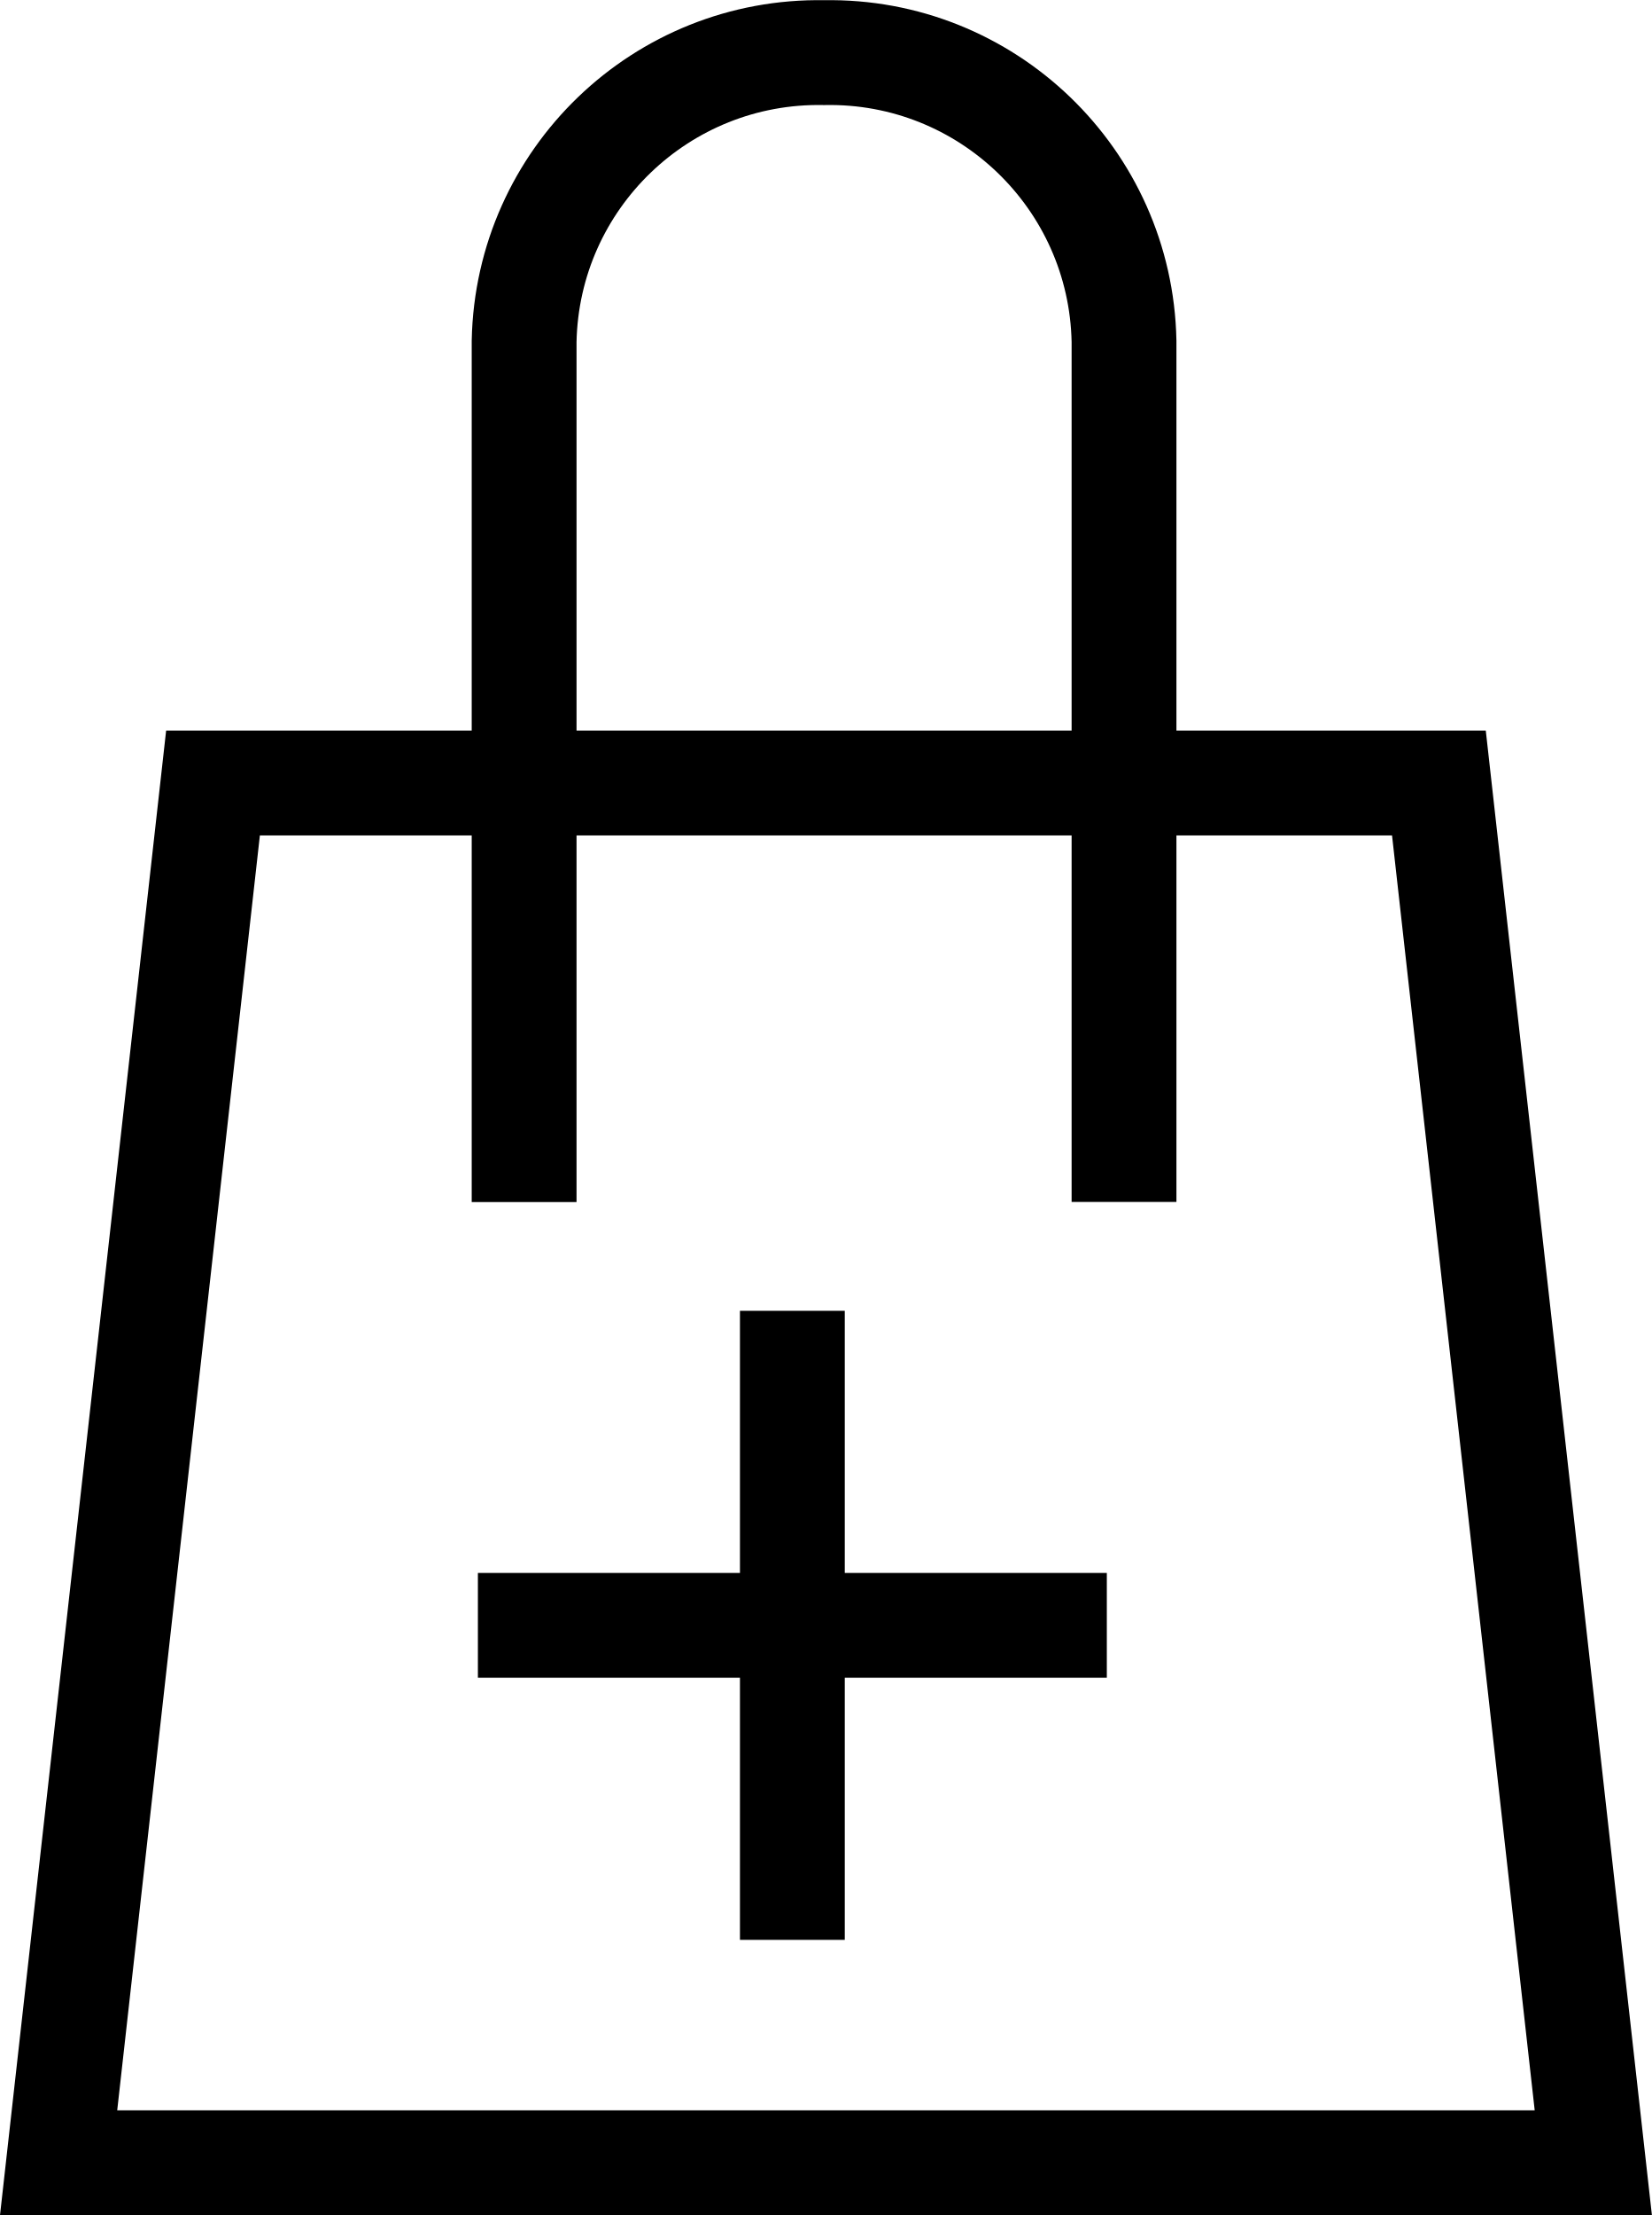
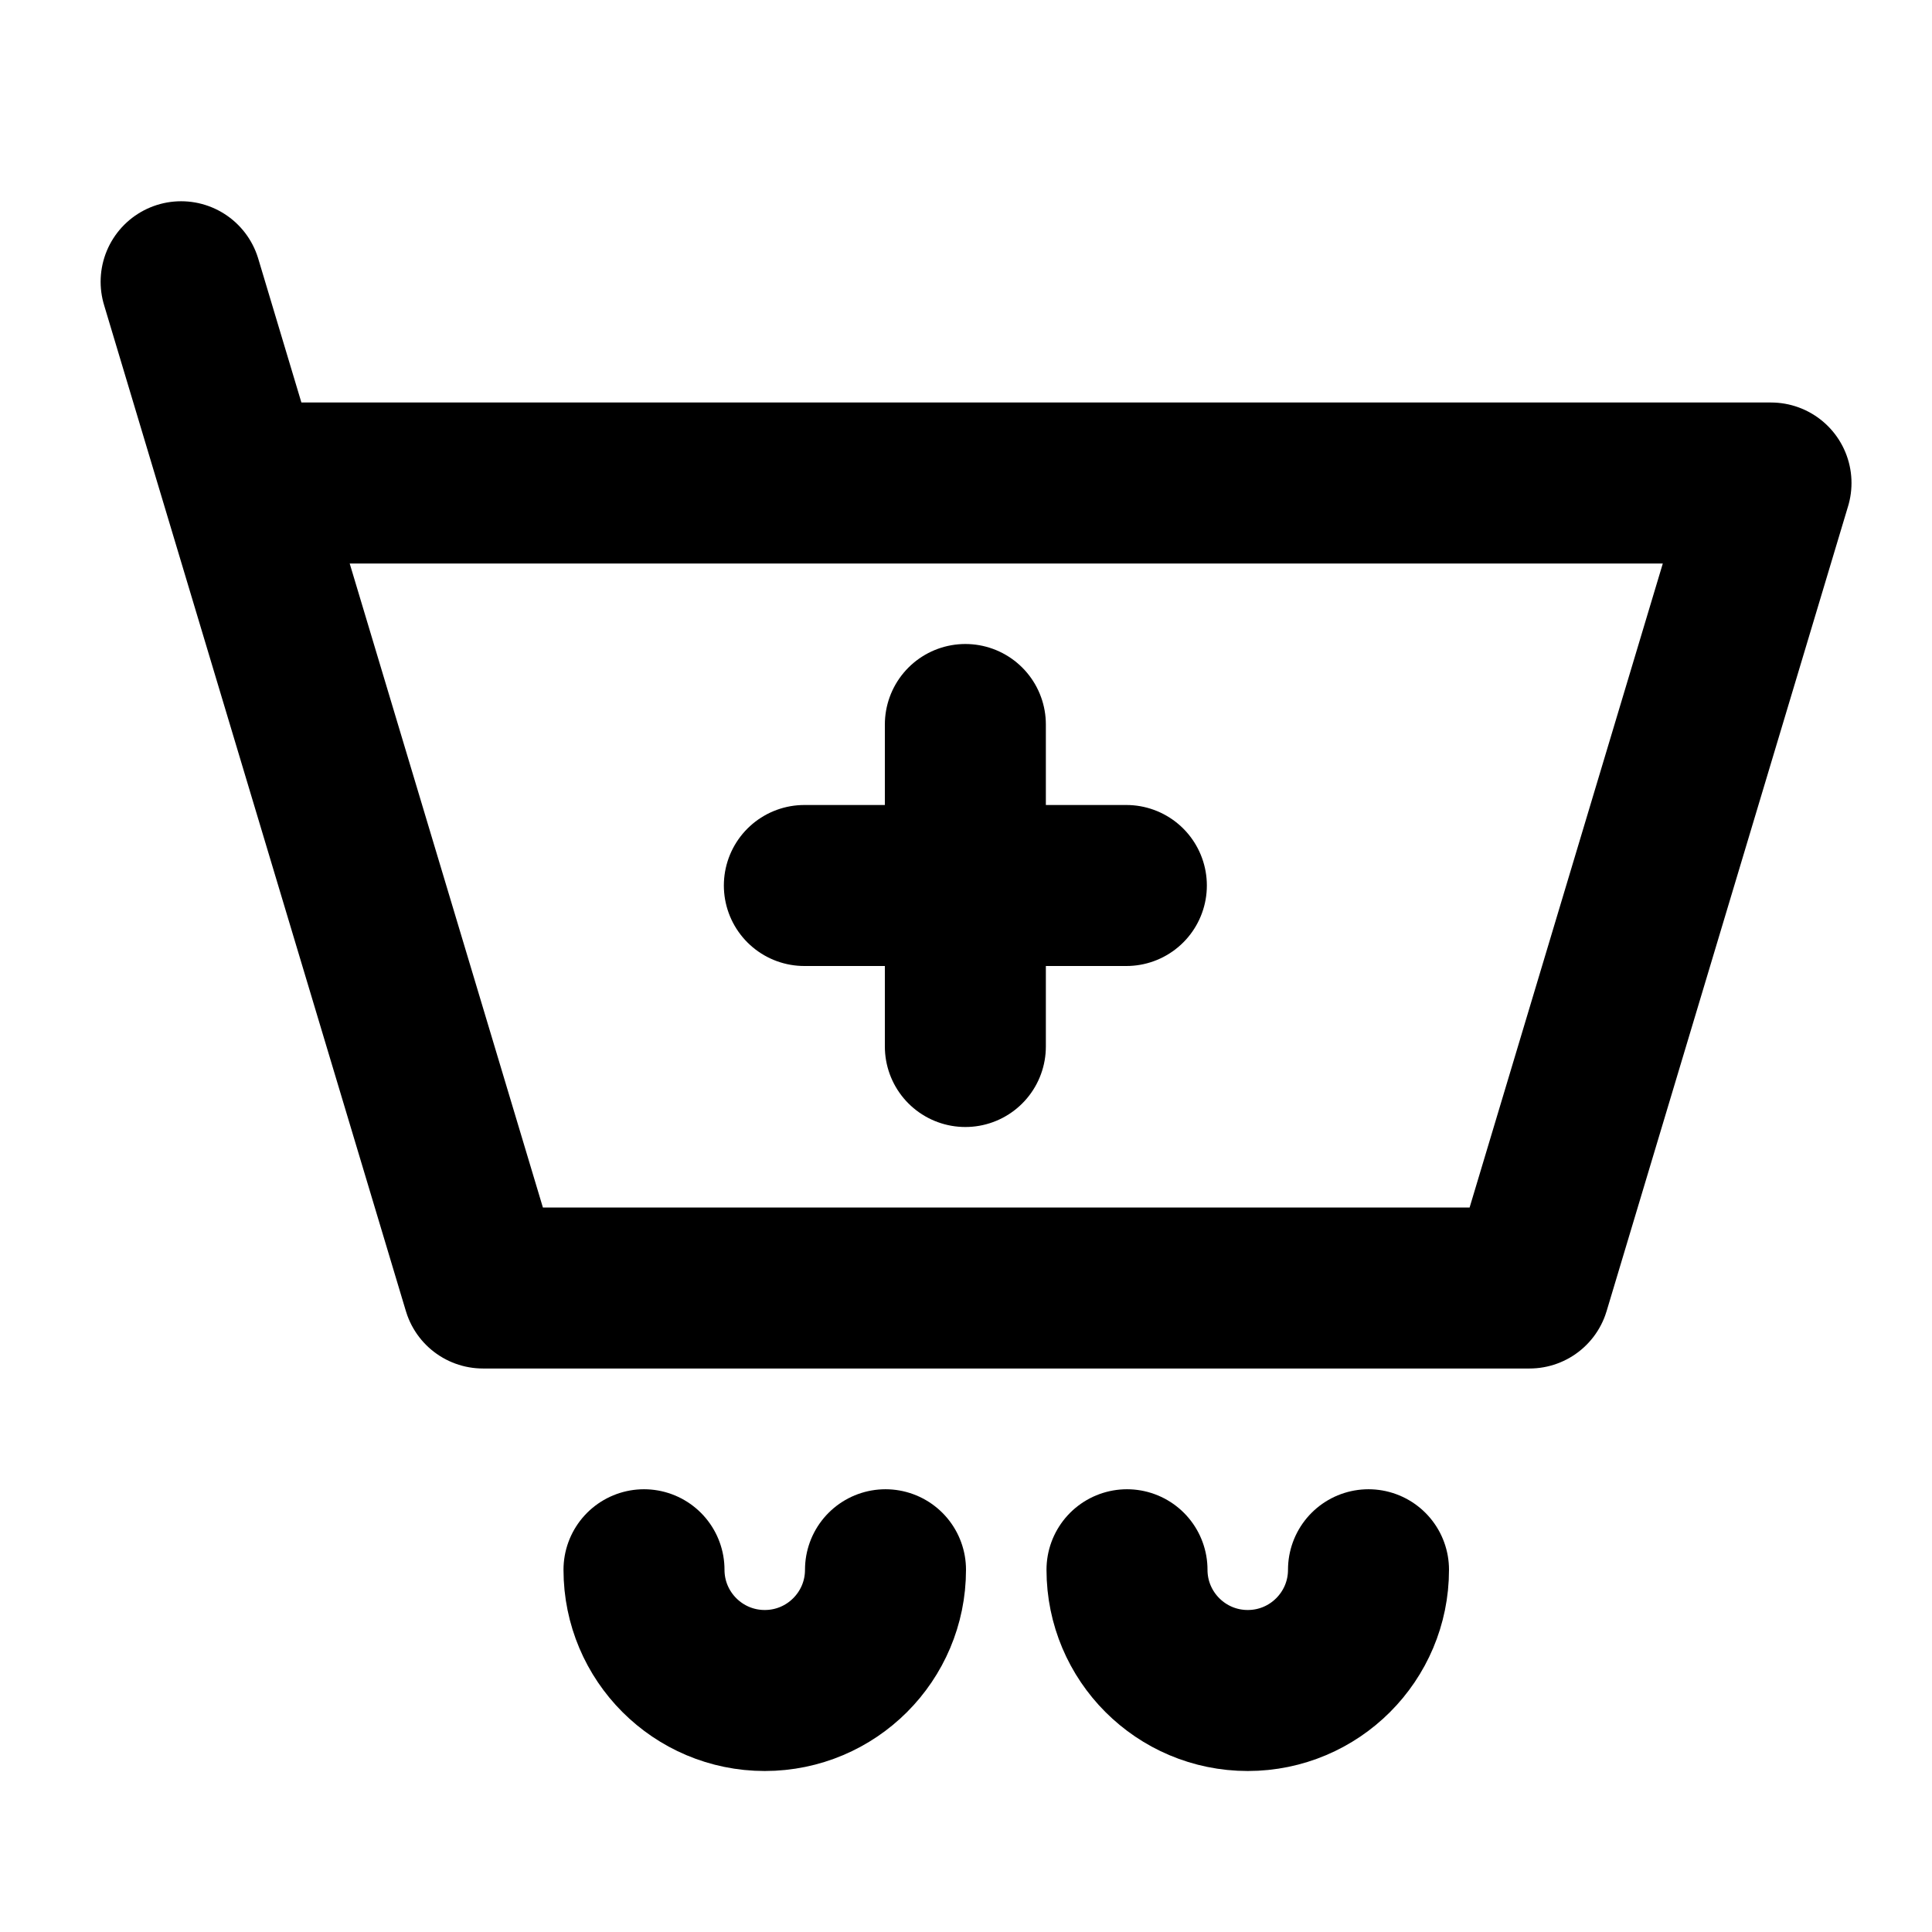
- <svg xmlns="http://www.w3.org/2000/svg" width="15.758" height="21.126" viewBox="0 0 15.758 21.126">
-   <g id="Group_1294" data-name="Group 1294" transform="translate(5694.559 21388.501)">
-     <g id="Group_1227" data-name="Group 1227" transform="translate(-5694 -21388)">
-       <g id="Group_10" data-name="Group 10" transform="translate(0 0)">
-         <path id="Path_5" data-name="Path 5" d="M13.727,7.466,15.2,20.626H.559L2.032,7.466ZM5,11.463l0-8.21A2.81,2.81,0,0,1,7.862.5a2.809,2.809,0,0,1,2.861,2.752v8.21" transform="translate(-0.559 -0.5)" fill="none" stroke="#000" stroke-miterlimit="10" stroke-width="1" />
-       </g>
-     </g>
-     <g id="Group_1228" data-name="Group 1228" transform="translate(-33 4.5)">
-       <line id="Line_39" data-name="Line 39" x2="6" transform="translate(-5657 -21377.5)" fill="none" stroke="#000" stroke-width="1" />
-       <line id="Line_40" data-name="Line 40" x2="6" transform="translate(-5654 -21380.5) rotate(90)" fill="none" stroke="#000" stroke-width="1" />
-     </g>
-   </g>
+ <svg xmlns="http://www.w3.org/2000/svg" width="24px" height="24px" stroke-width="2" viewBox="0 0 24 24" fill="none" color="currentColor">
+   <path d="M3 6h19l-3 10H6L3 6zm0 0l-.75-2.5M9.992 11h2m2 0h-2m0 0V9m0 2v2M11 19.5a1.5 1.5 0 01-3 0M17 19.5a1.5 1.5 0 01-3 0" stroke="currentColor" stroke-width="2" stroke-linecap="round" stroke-linejoin="round" />
</svg>
